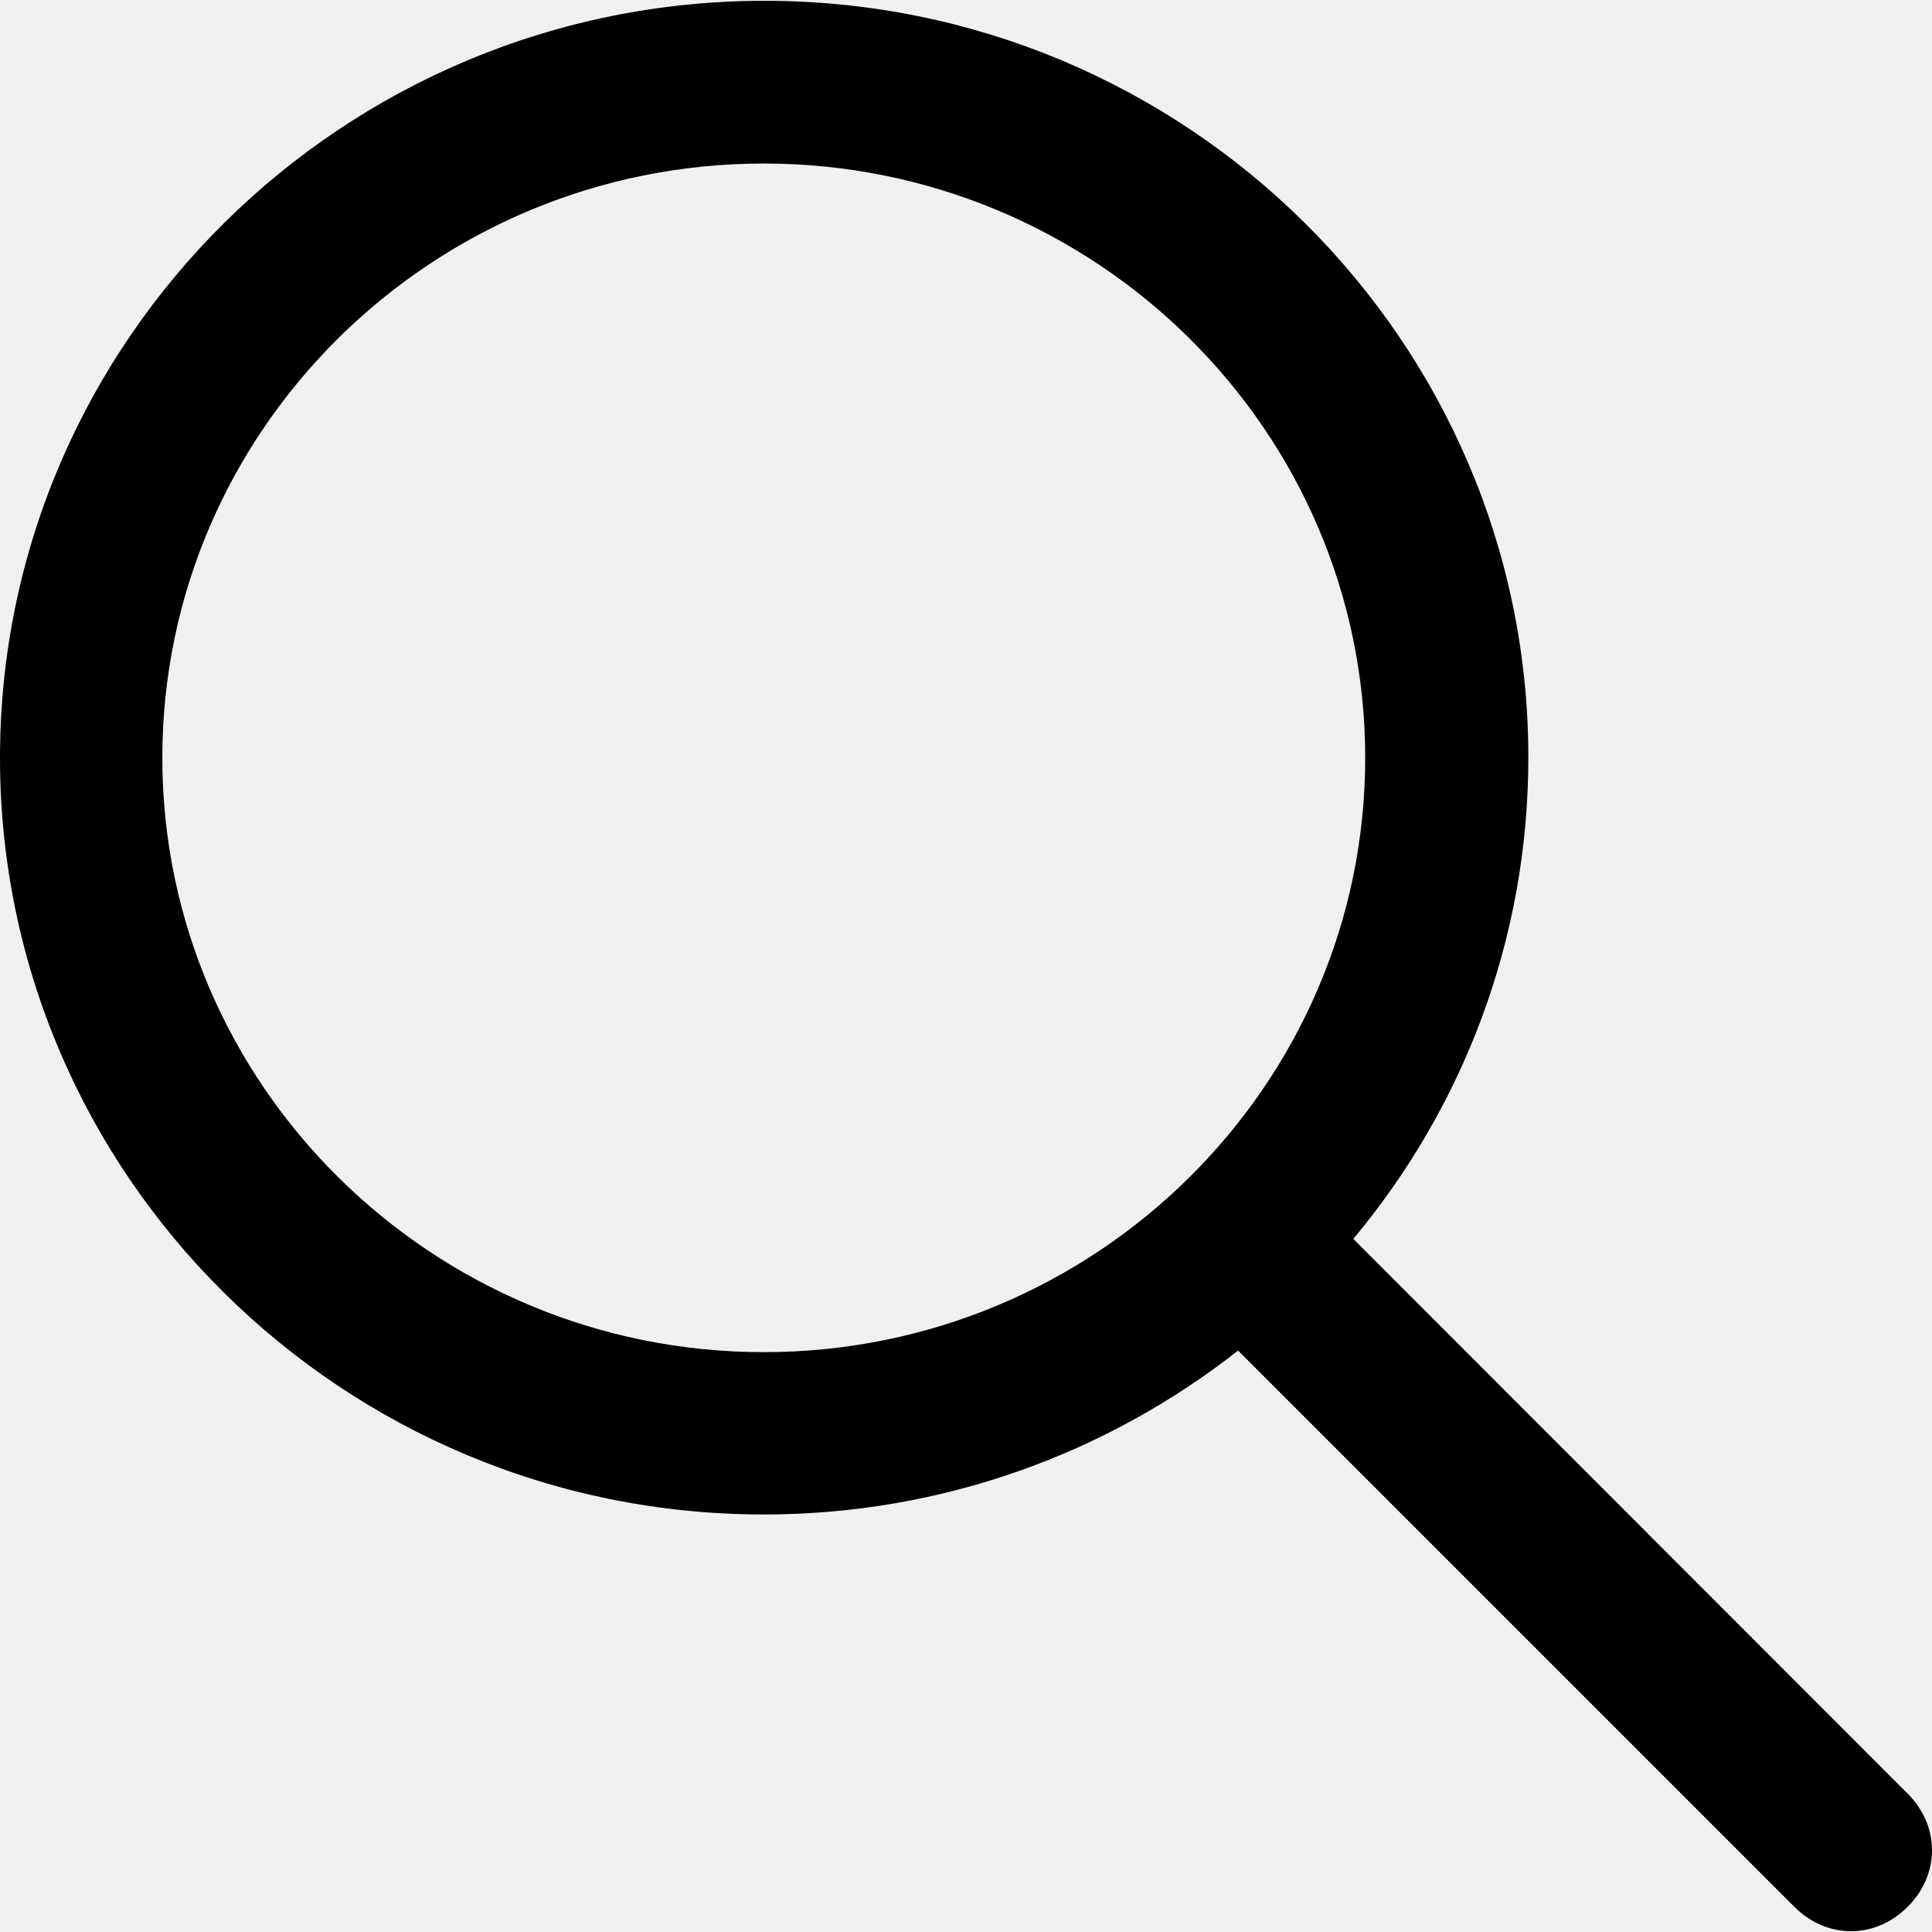
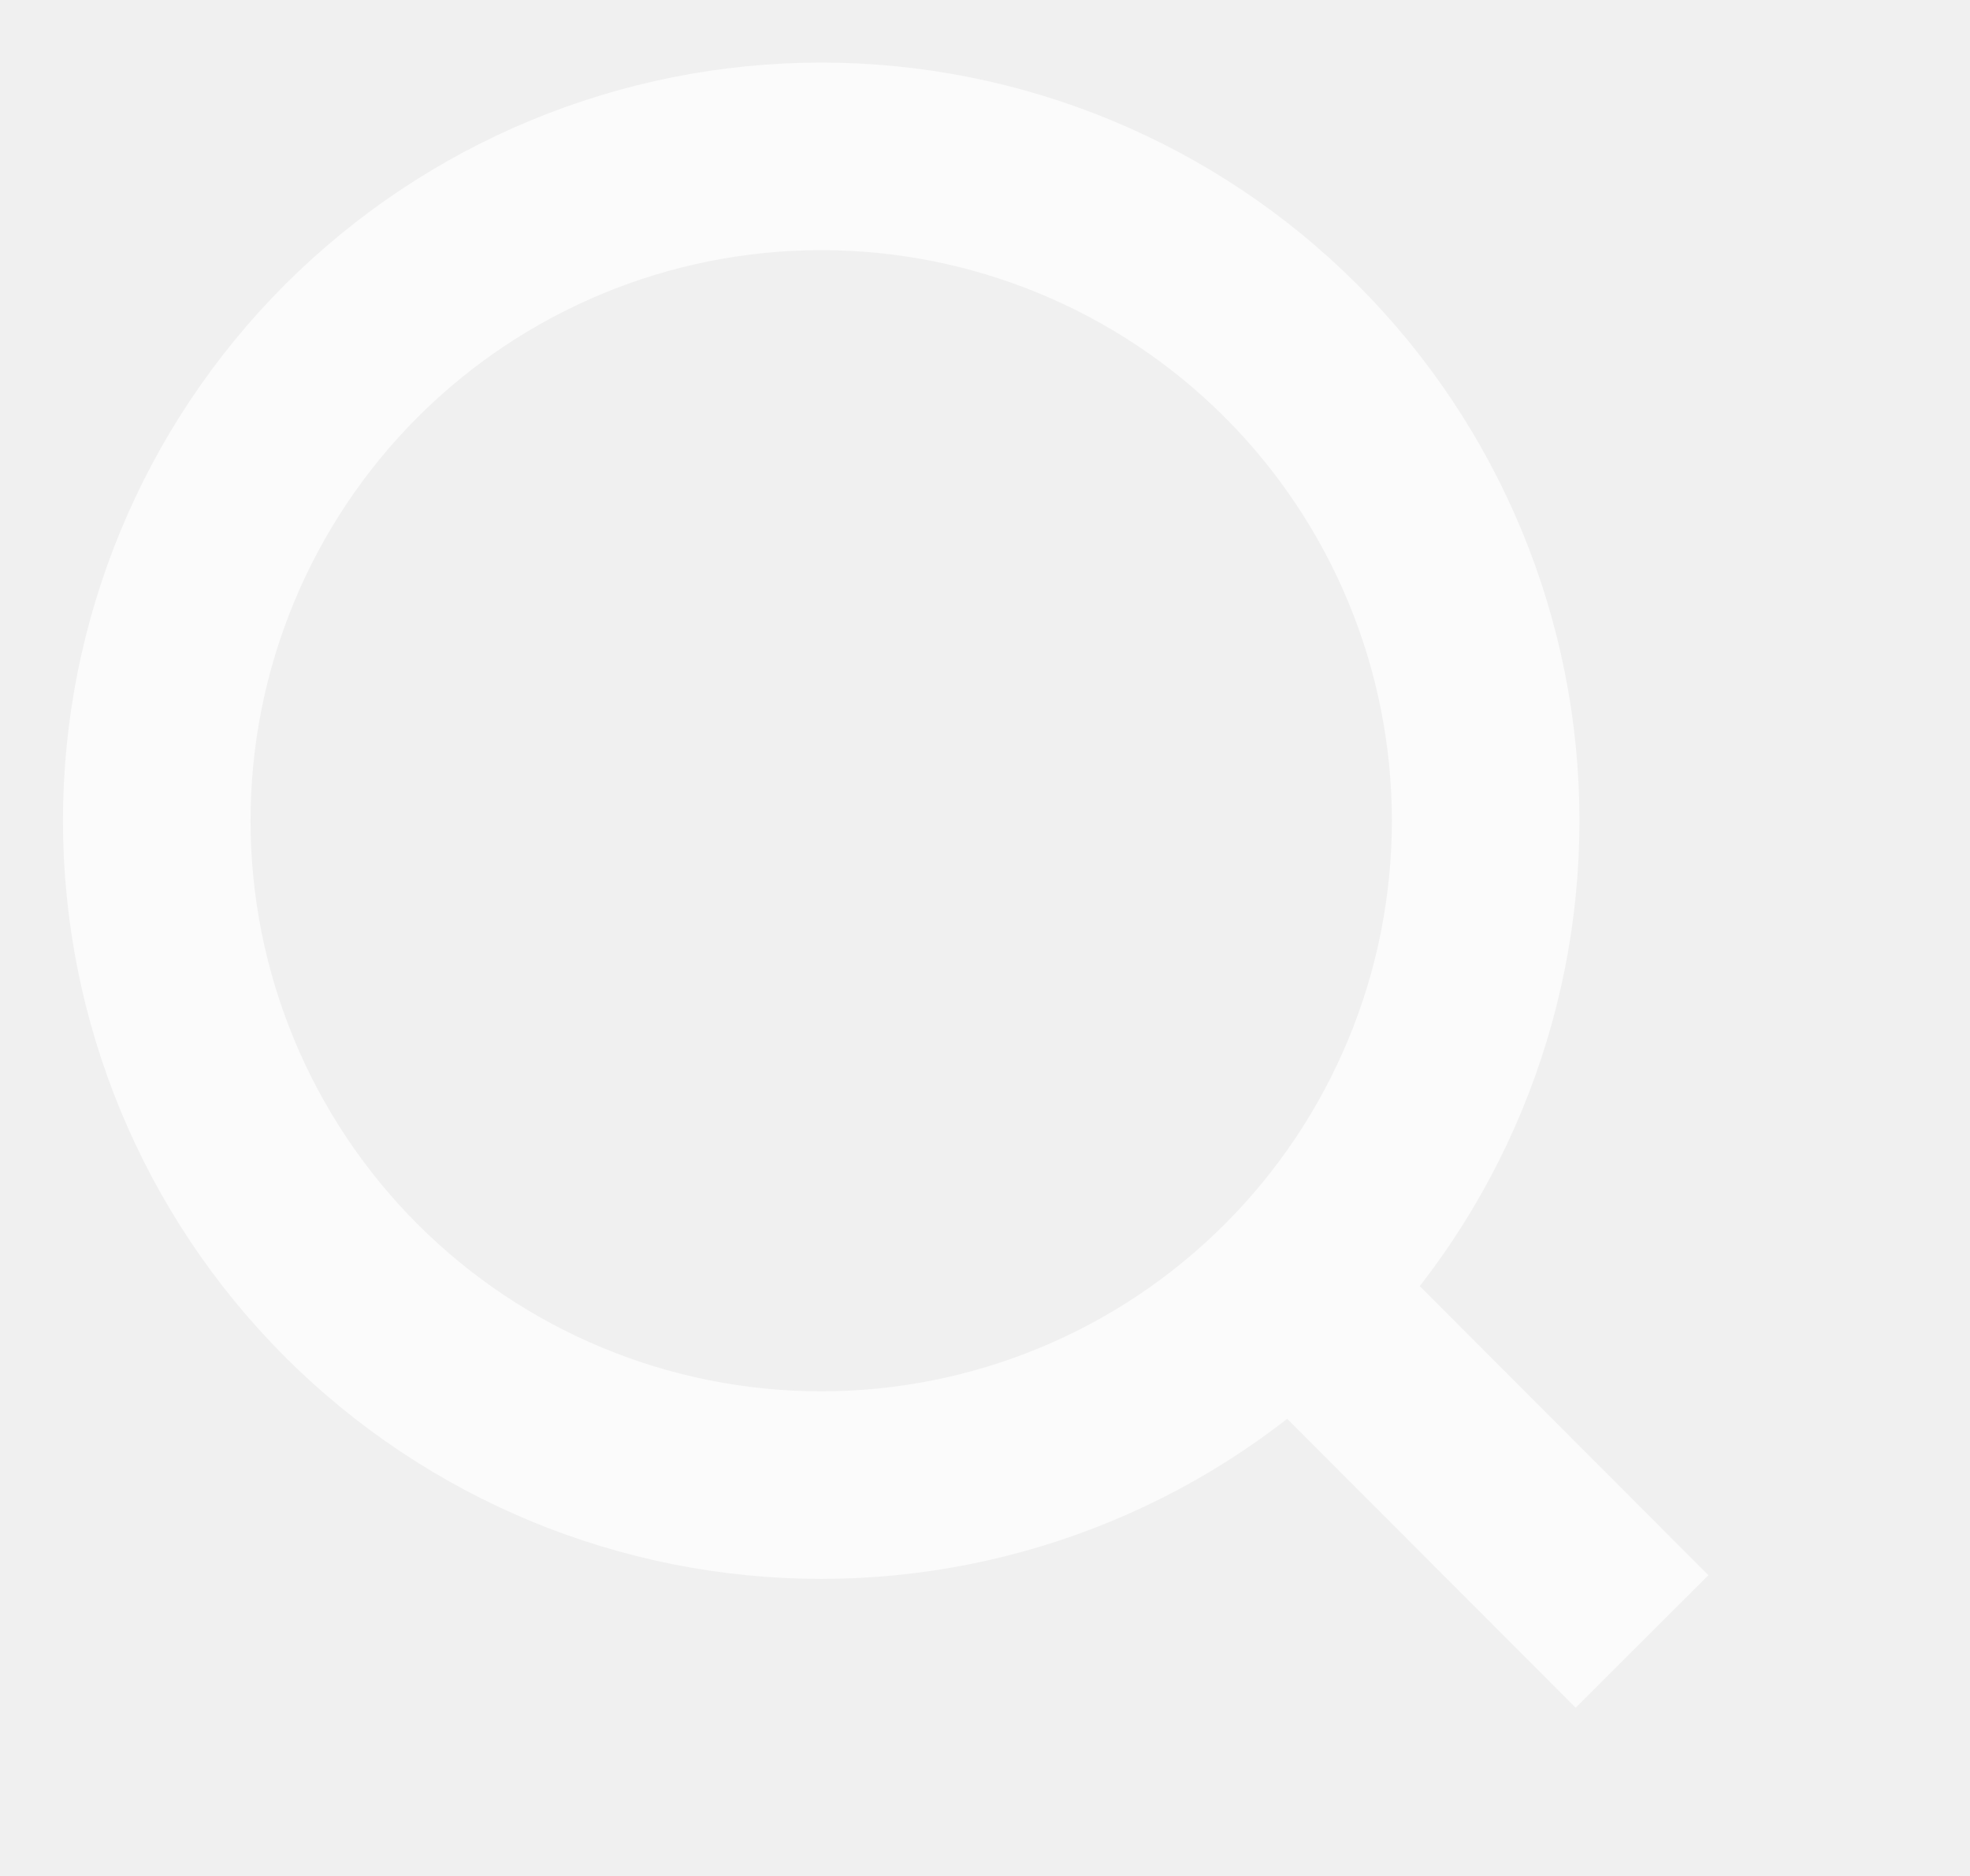
- <svg xmlns="http://www.w3.org/2000/svg" version="1.1" id="Capa_1" x="0px" y="0px" viewBox="0 0 487.95 487.95" style="enable-background:new 0 0 487.95 487.95;" xml:space="preserve">
-   <g>
-     <g>
-       <path d="M481.8,453l-140-140.1c27.6-33.1,44.2-75.4,44.2-121.6C386,85.9,299.5,0.2,193.1,0.2S0,86,0,191.4s86.5,191.1,192.9,191.1    c45.2,0,86.8-15.5,119.8-41.4l140.5,140.5c8.2,8.2,20.4,8.2,28.6,0C490,473.4,490,461.2,481.8,453z M41,191.4    c0-82.8,68.2-150.1,151.9-150.1s151.9,67.3,151.9,150.1s-68.2,150.1-151.9,150.1S41,274.1,41,191.4z" />
-     </g>
+ <svg xmlns="http://www.w3.org/2000/svg" width="21" height="20" viewBox="0 0 21 20" fill="none">
+   <g opacity="0.7" clip-path="url(#clip0_1_3903)">
+     <path d="M17.504 17.5L13.765 13.755L17.504 17.5ZM15.837 8.75C15.837 10.629 15.091 12.43 13.762 13.759C12.434 15.087 10.633 15.833 8.754 15.833C6.875 15.833 5.074 15.087 3.745 13.759C2.417 12.43 1.671 10.629 1.671 8.75C1.671 6.871 2.417 5.07 3.745 3.741C5.074 2.413 6.875 1.667 8.754 1.667C10.633 1.667 12.434 2.413 13.762 3.741C15.091 5.07 15.837 6.871 15.837 8.75V8.75Z" stroke="white" stroke-width="2" stroke-linecap="round" />
  </g>
-   <g>
- </g>
-   <g>
- </g>
-   <g>
- </g>
-   <g>
- </g>
-   <g>
- </g>
-   <g>
- </g>
-   <g>
- </g>
-   <g>
- </g>
-   <g>
- </g>
-   <g>
- </g>
-   <g>
- </g>
-   <g>
- </g>
-   <g>
- </g>
-   <g>
- </g>
-   <g>
- </g>
+   <defs>
+     <clipPath id="clip0_1_3903">
+       <rect width="20" height="20" fill="white" transform="translate(0.00390625)" />
+     </clipPath>
+   </defs>
</svg>
